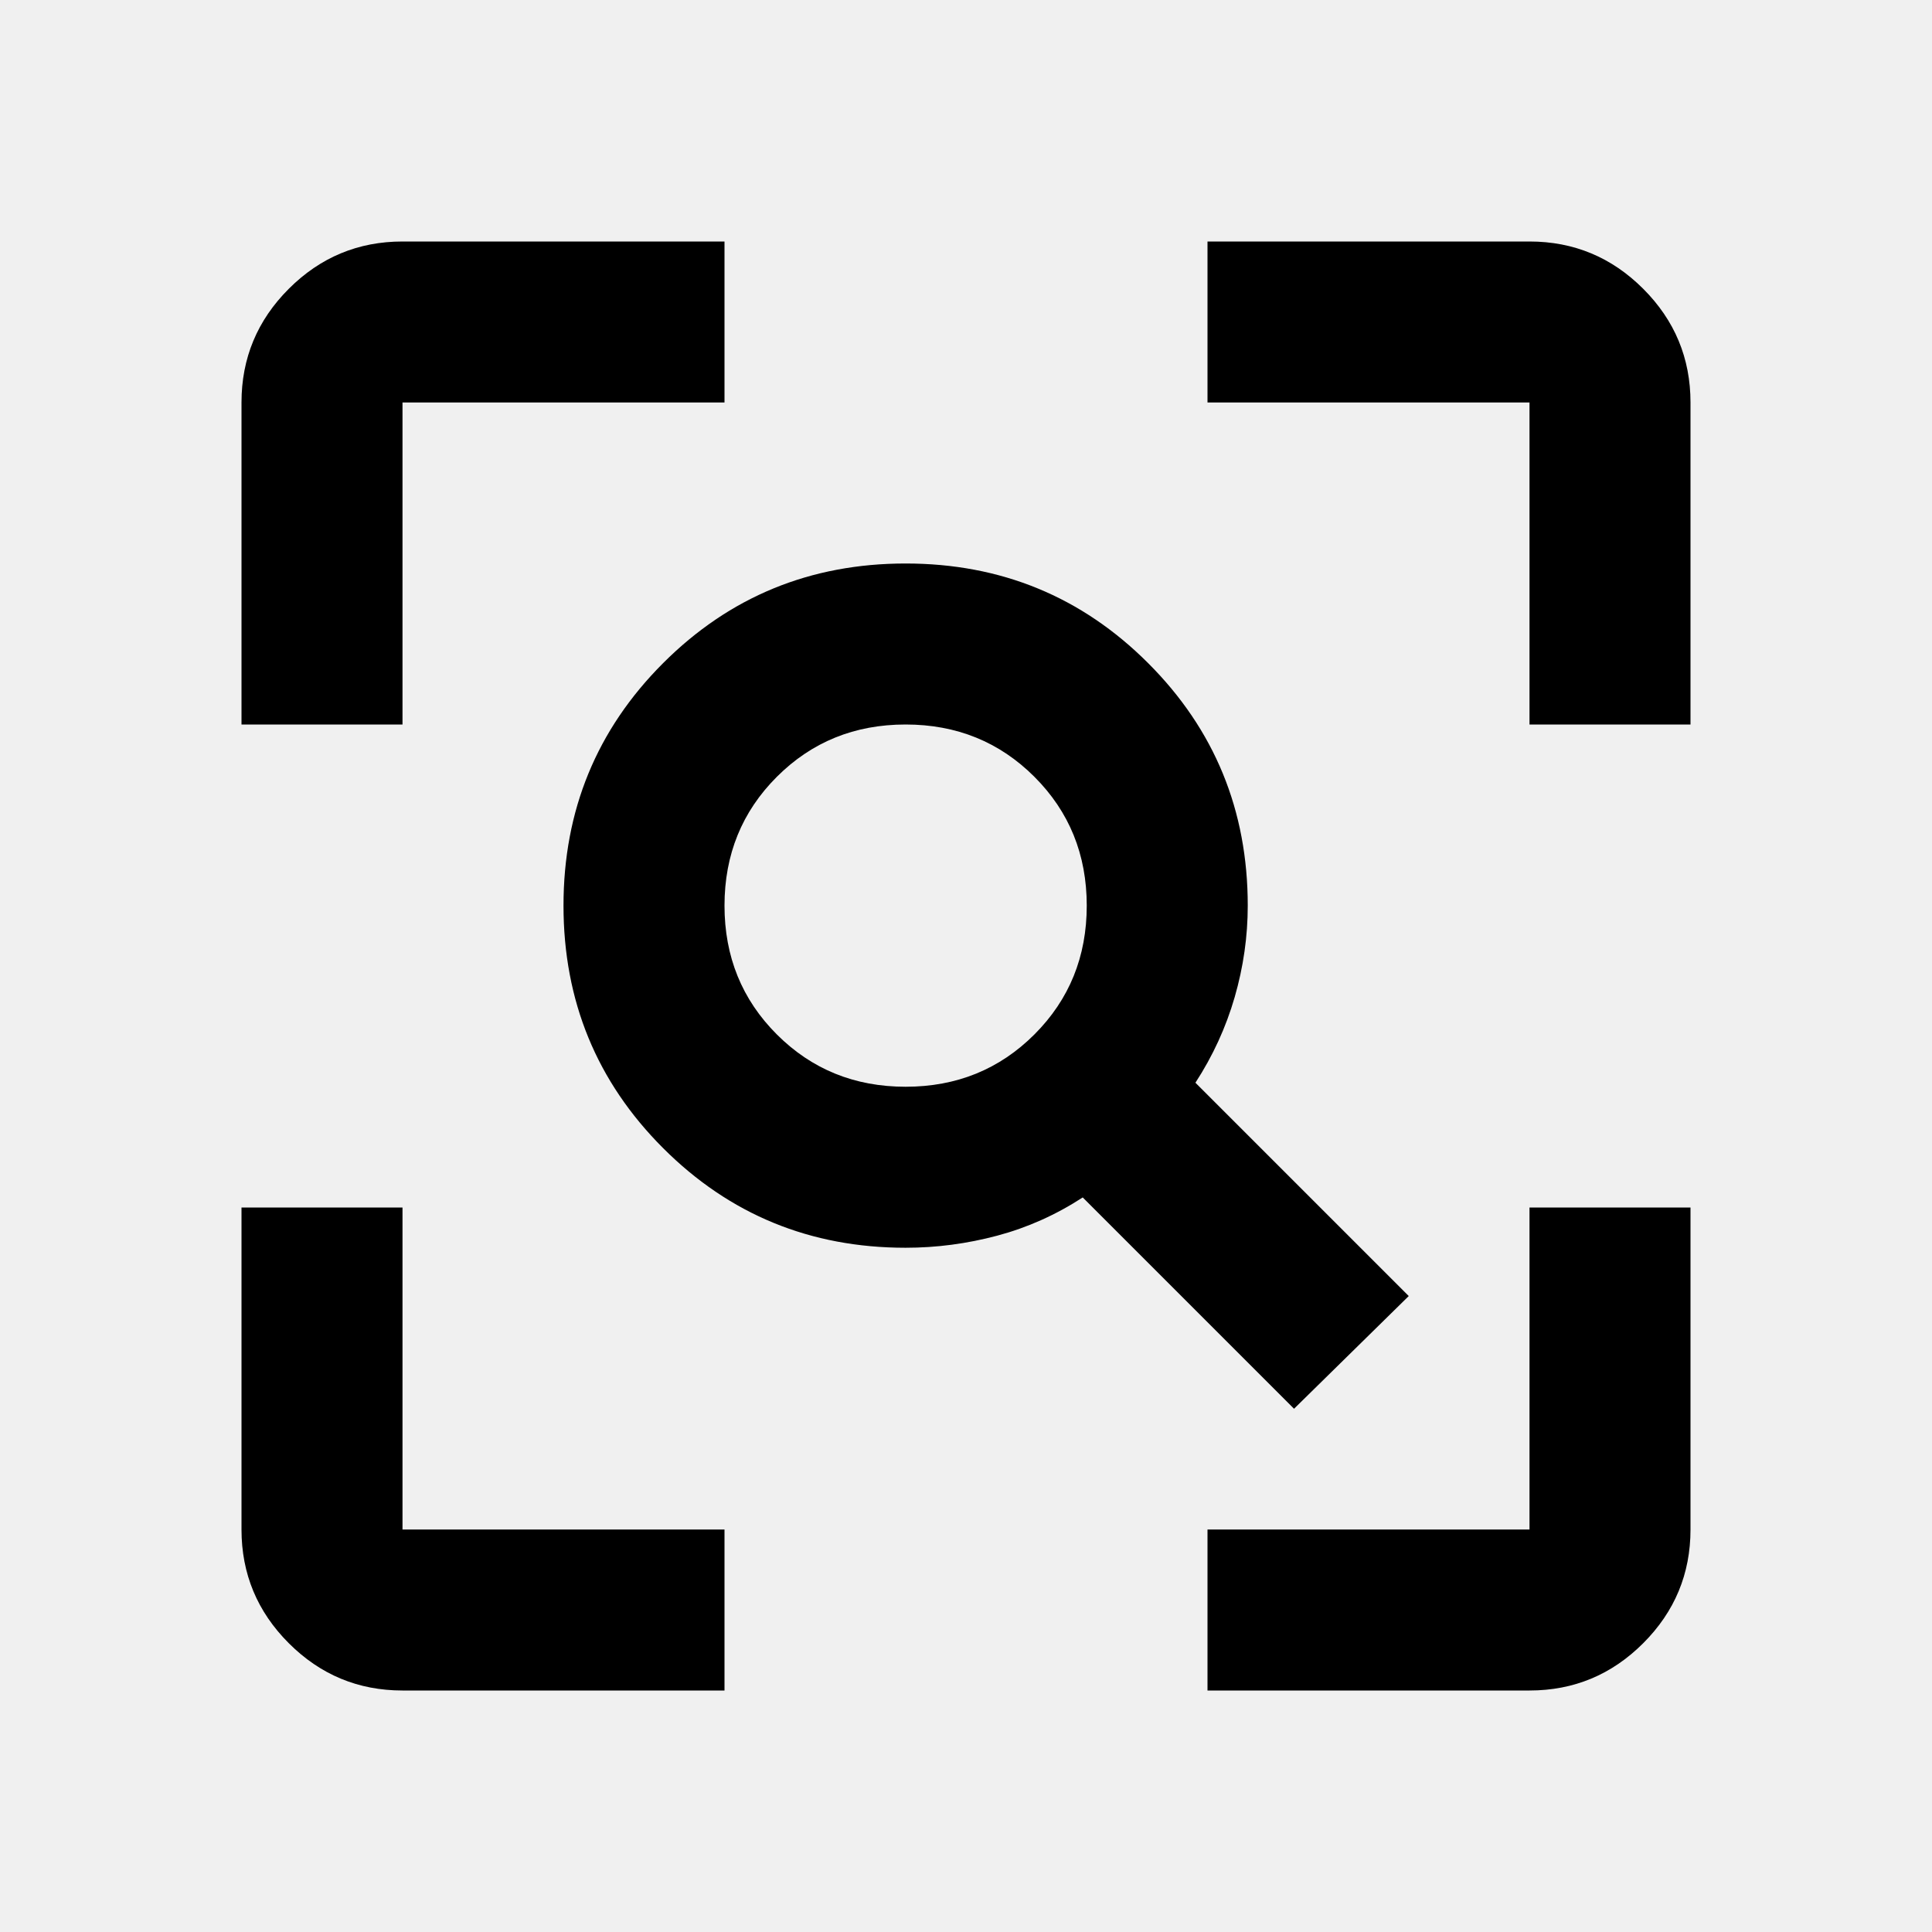
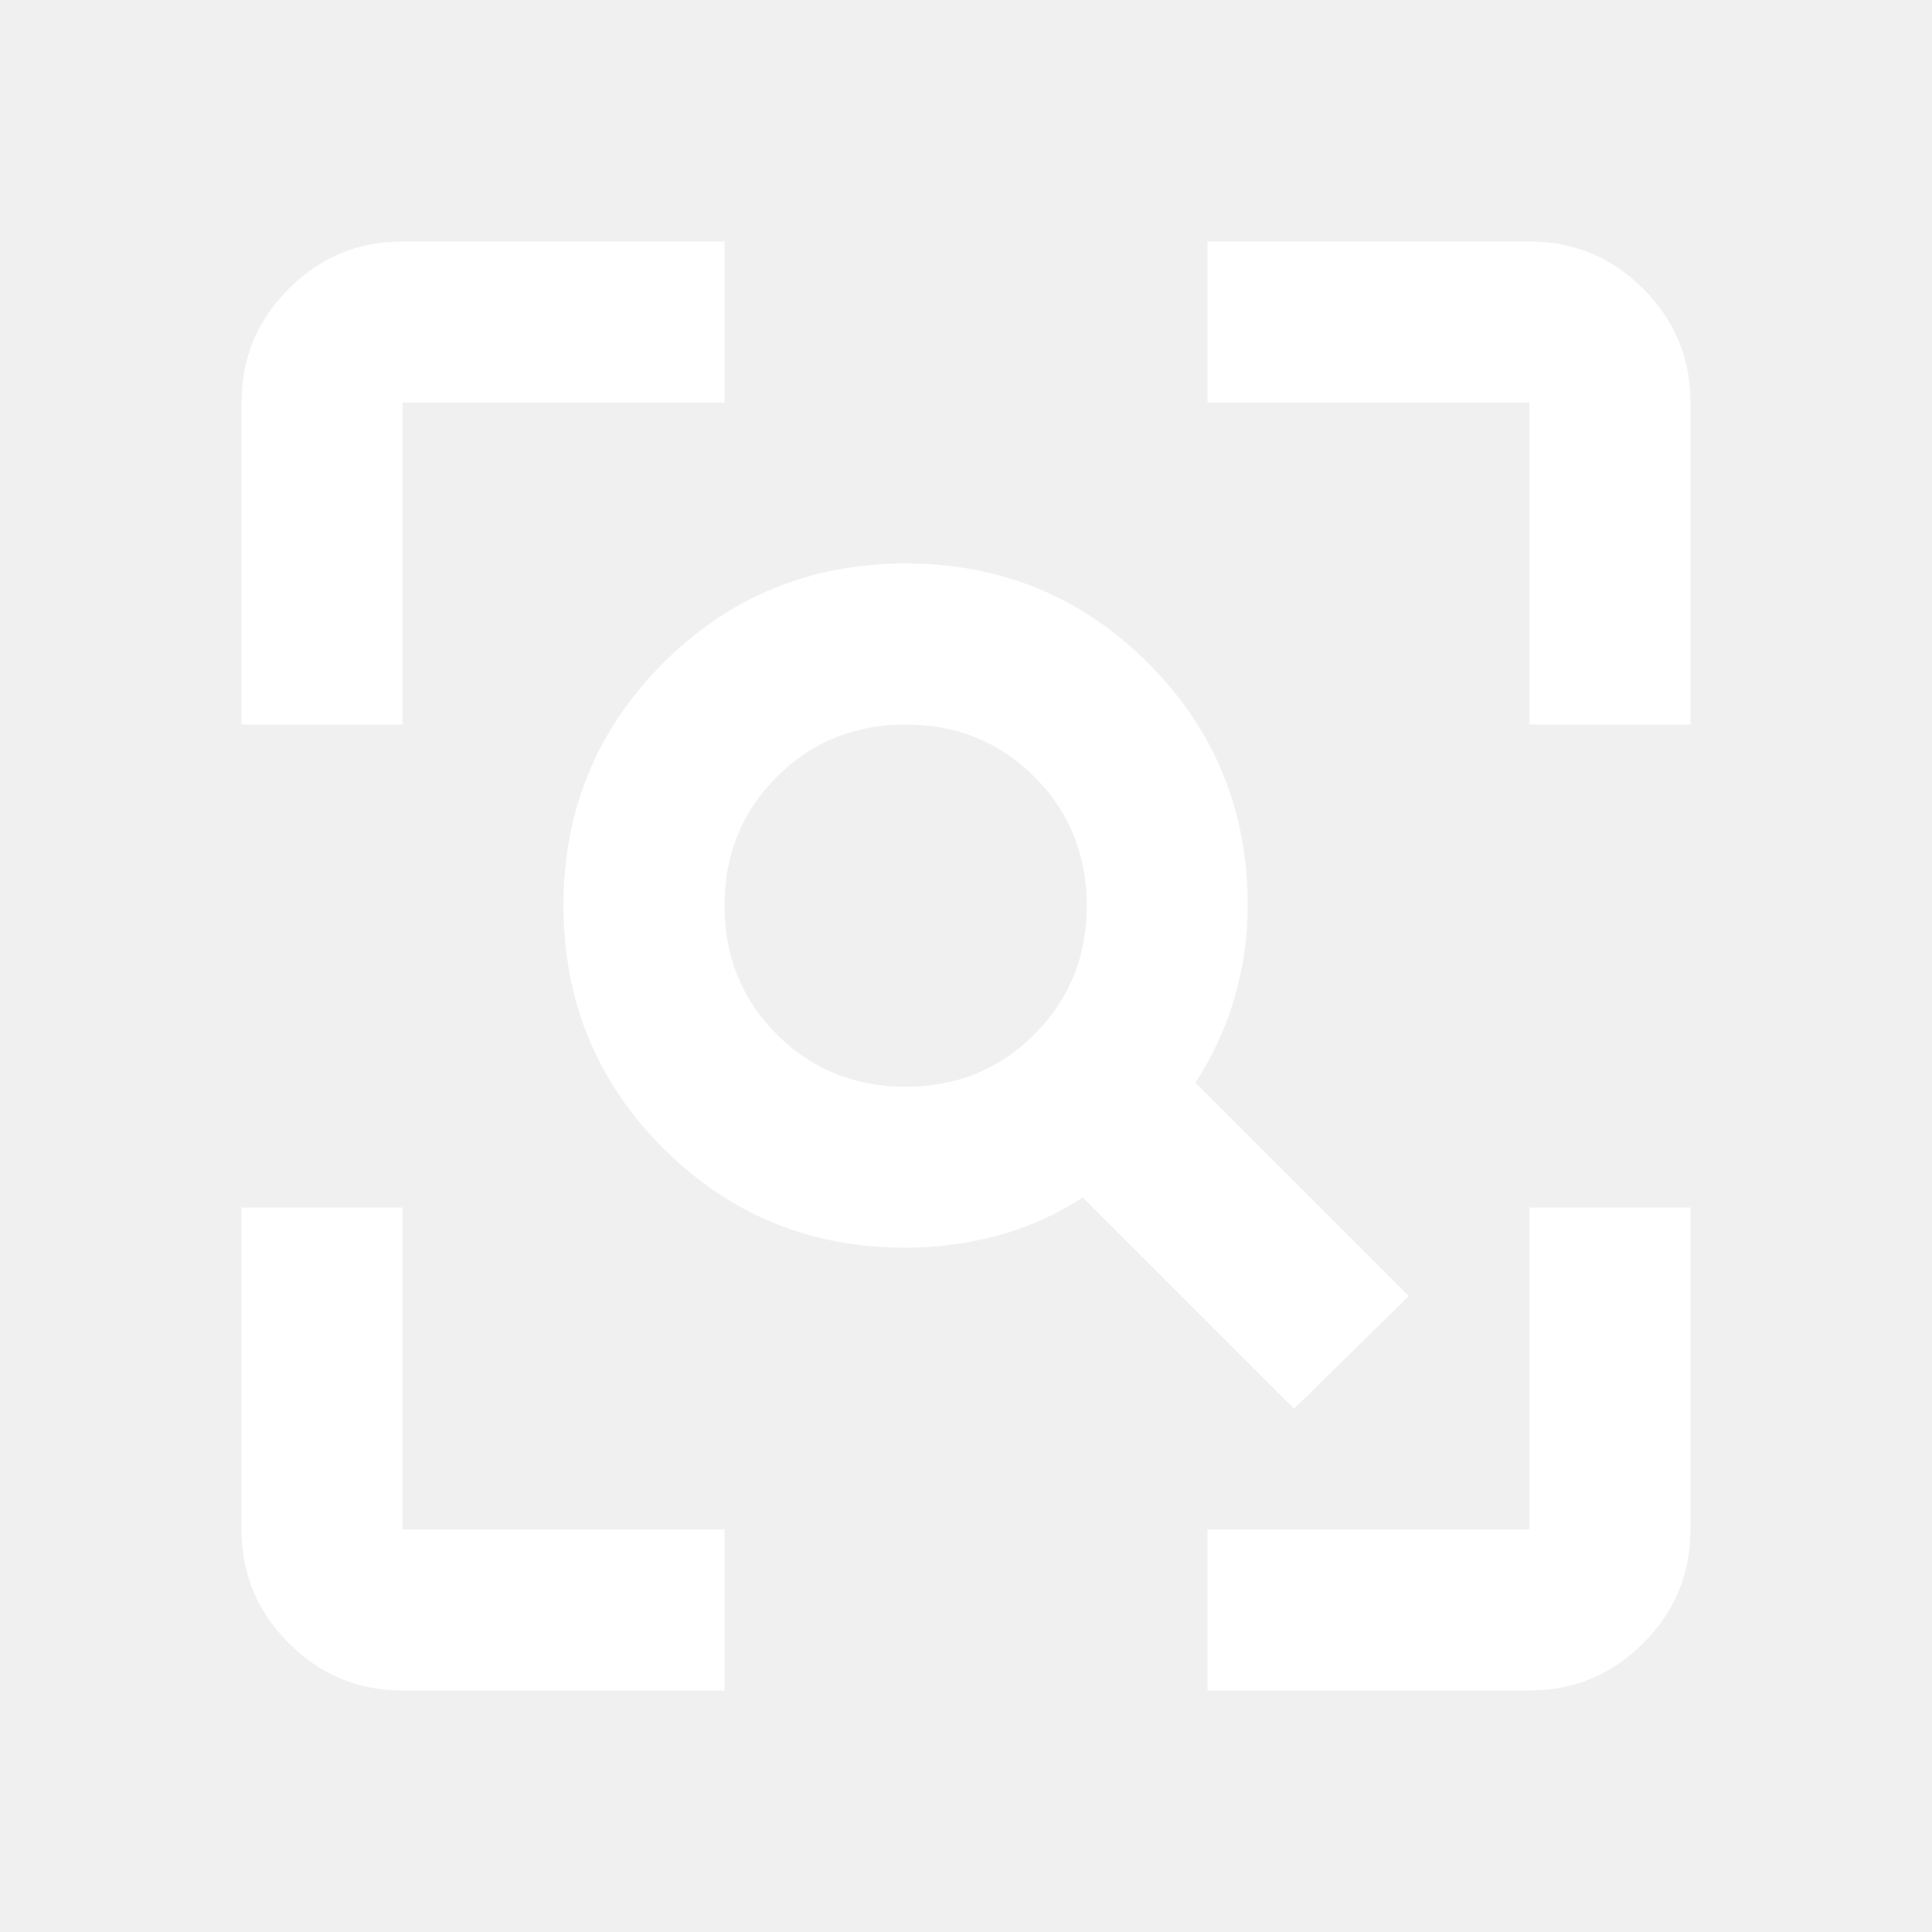
- <svg xmlns="http://www.w3.org/2000/svg" height="20px" viewBox="0 -960 960 960" width="20px" fill="#000">
+ <svg xmlns="http://www.w3.org/2000/svg" height="20px" viewBox="0 -960 960 960" width="20px" fill="#fff">
  <path d="M450-420q38 0 64-26t26-64q0-38-26-64t-64-26q-38 0-64 26t-26 64q0 38 26 64t64 26Zm193 160L538-365q-20 13-42.5 19t-45.5 6q-71 0-120.5-49.5T280-510q0-71 49.5-120.5T450-680q71 0 120.5 49.5T620-510q0 23-6.5 45.5T594-422l106 106-57 56ZM200-120q-33 0-56.5-23.5T120-200v-160h80v160h160v80H200Zm400 0v-80h160v-160h80v160q0 33-23.5 56.5T760-120H600ZM120-600v-160q0-33 23.5-56.5T200-840h160v80H200v160h-80Zm640 0v-160H600v-80h160q33 0 56.5 23.5T840-760v160h-80Z" />
</svg>
